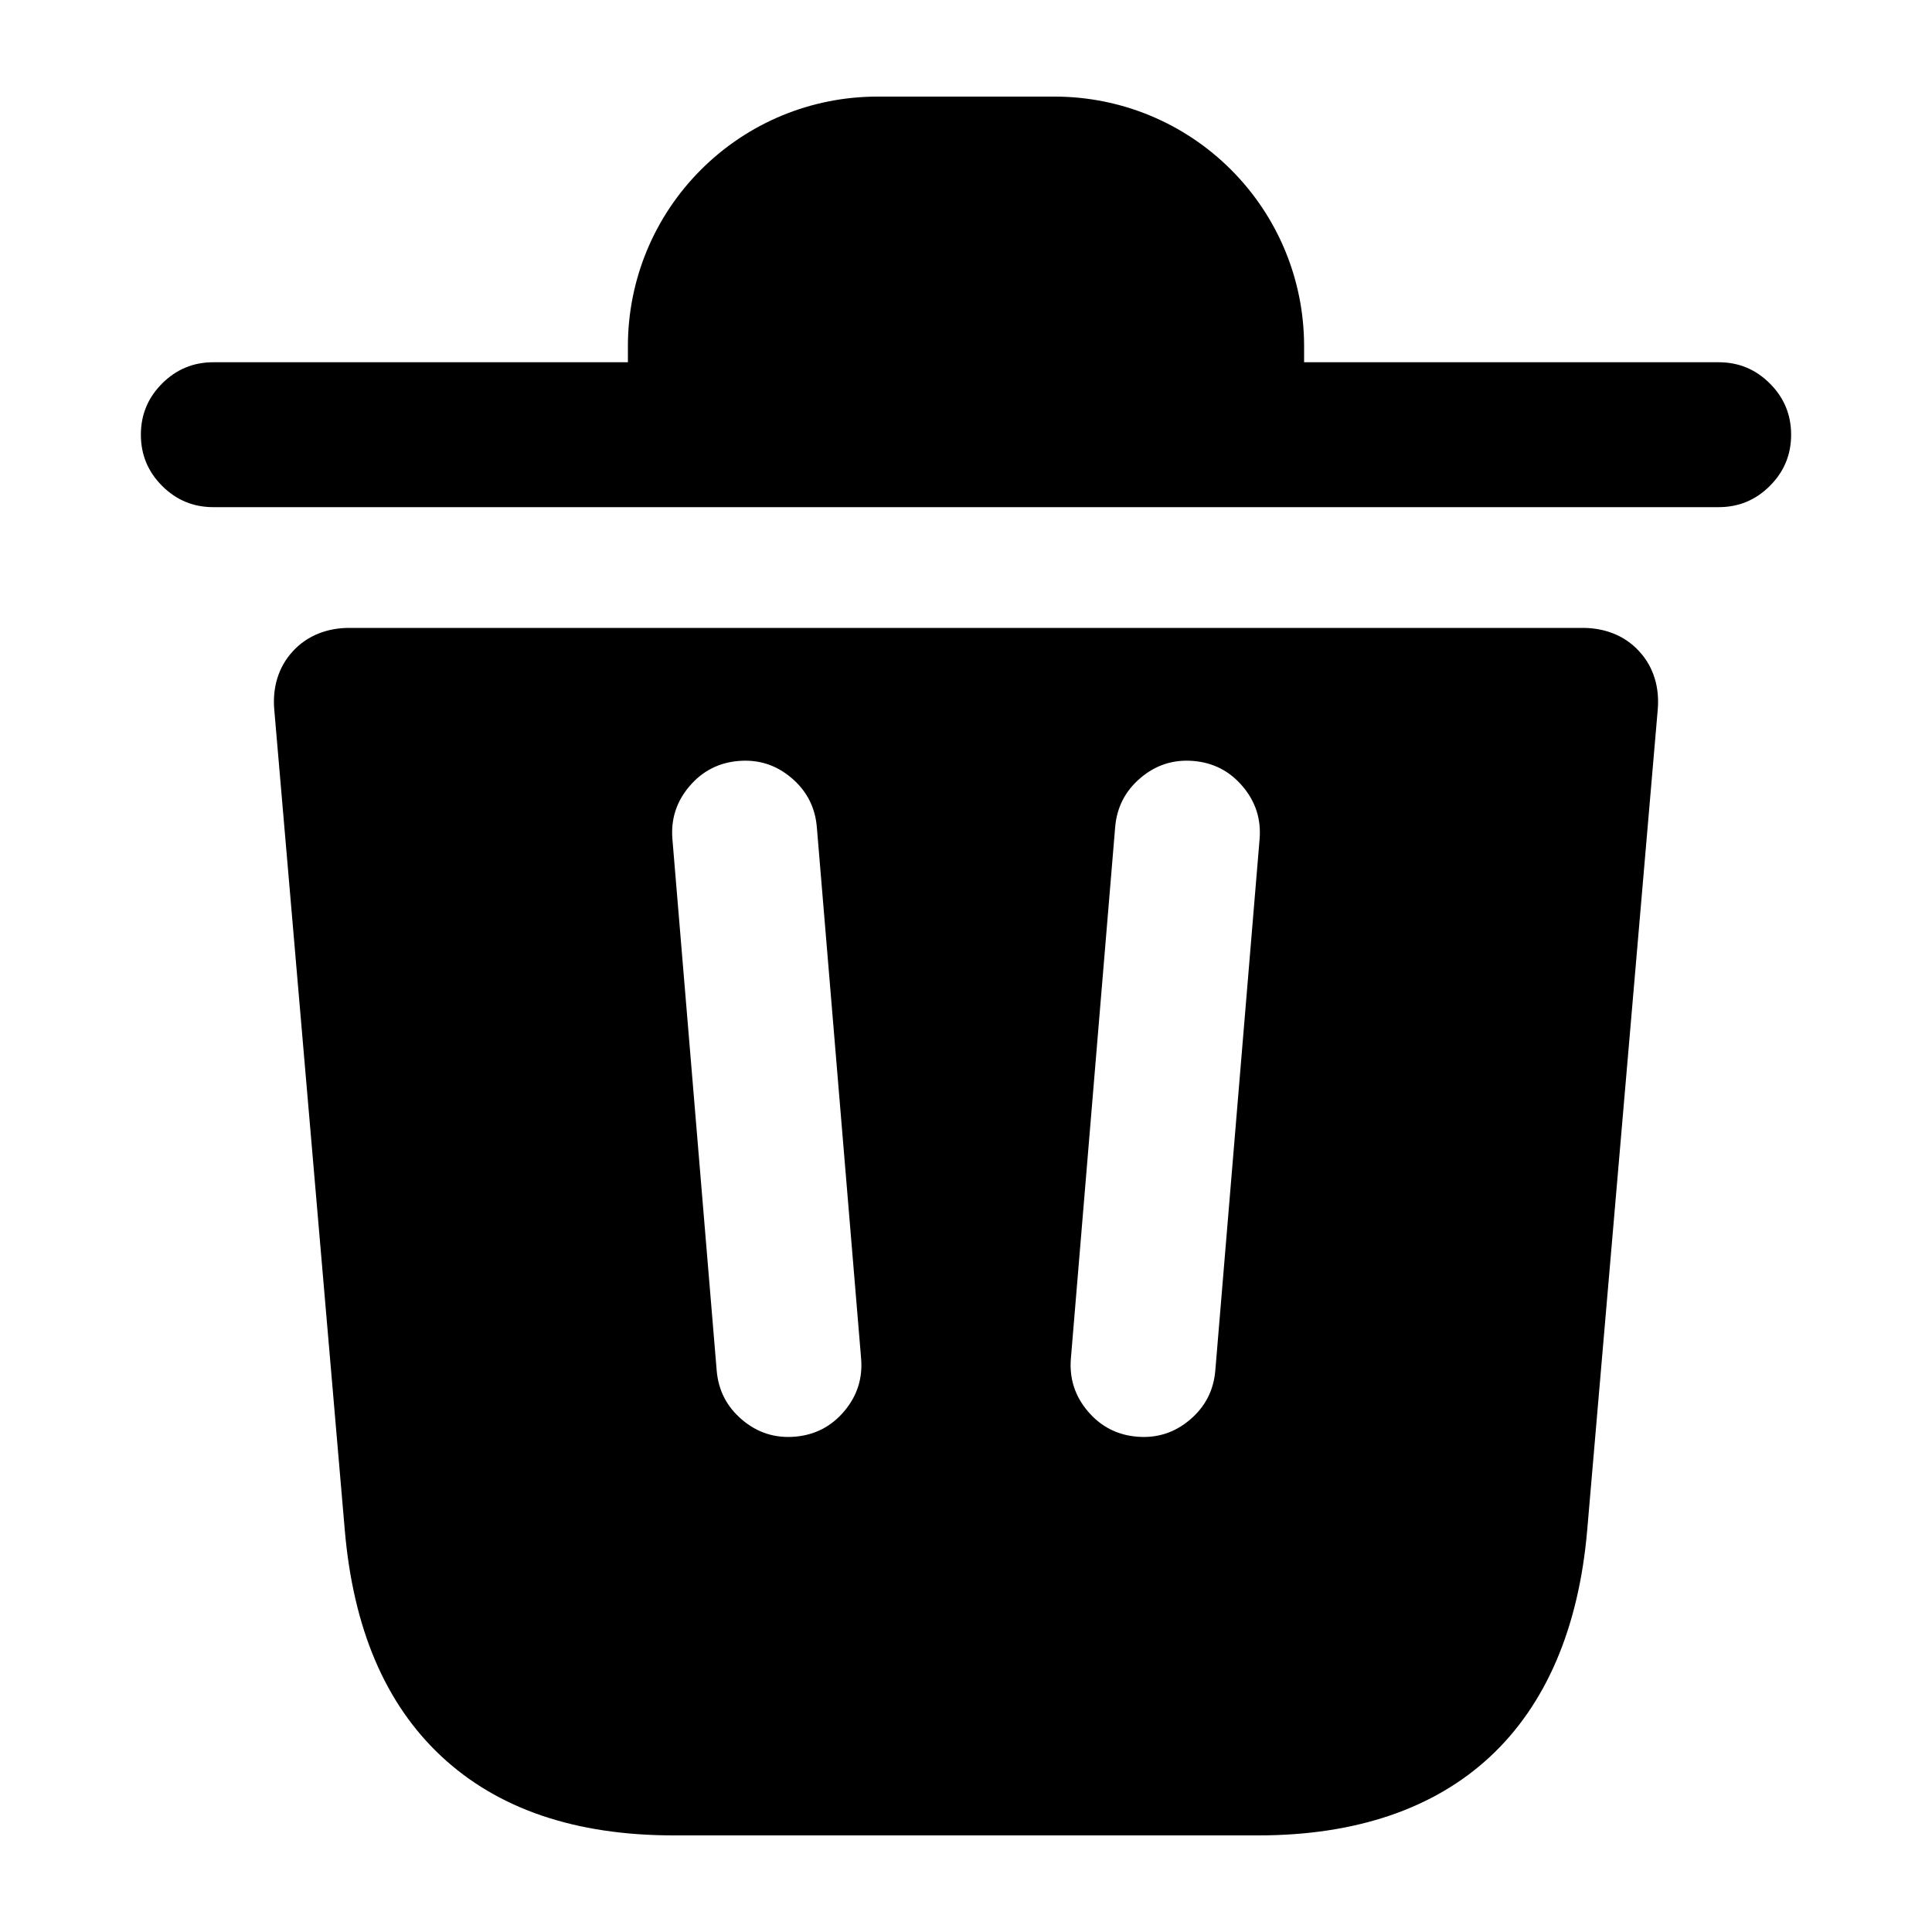
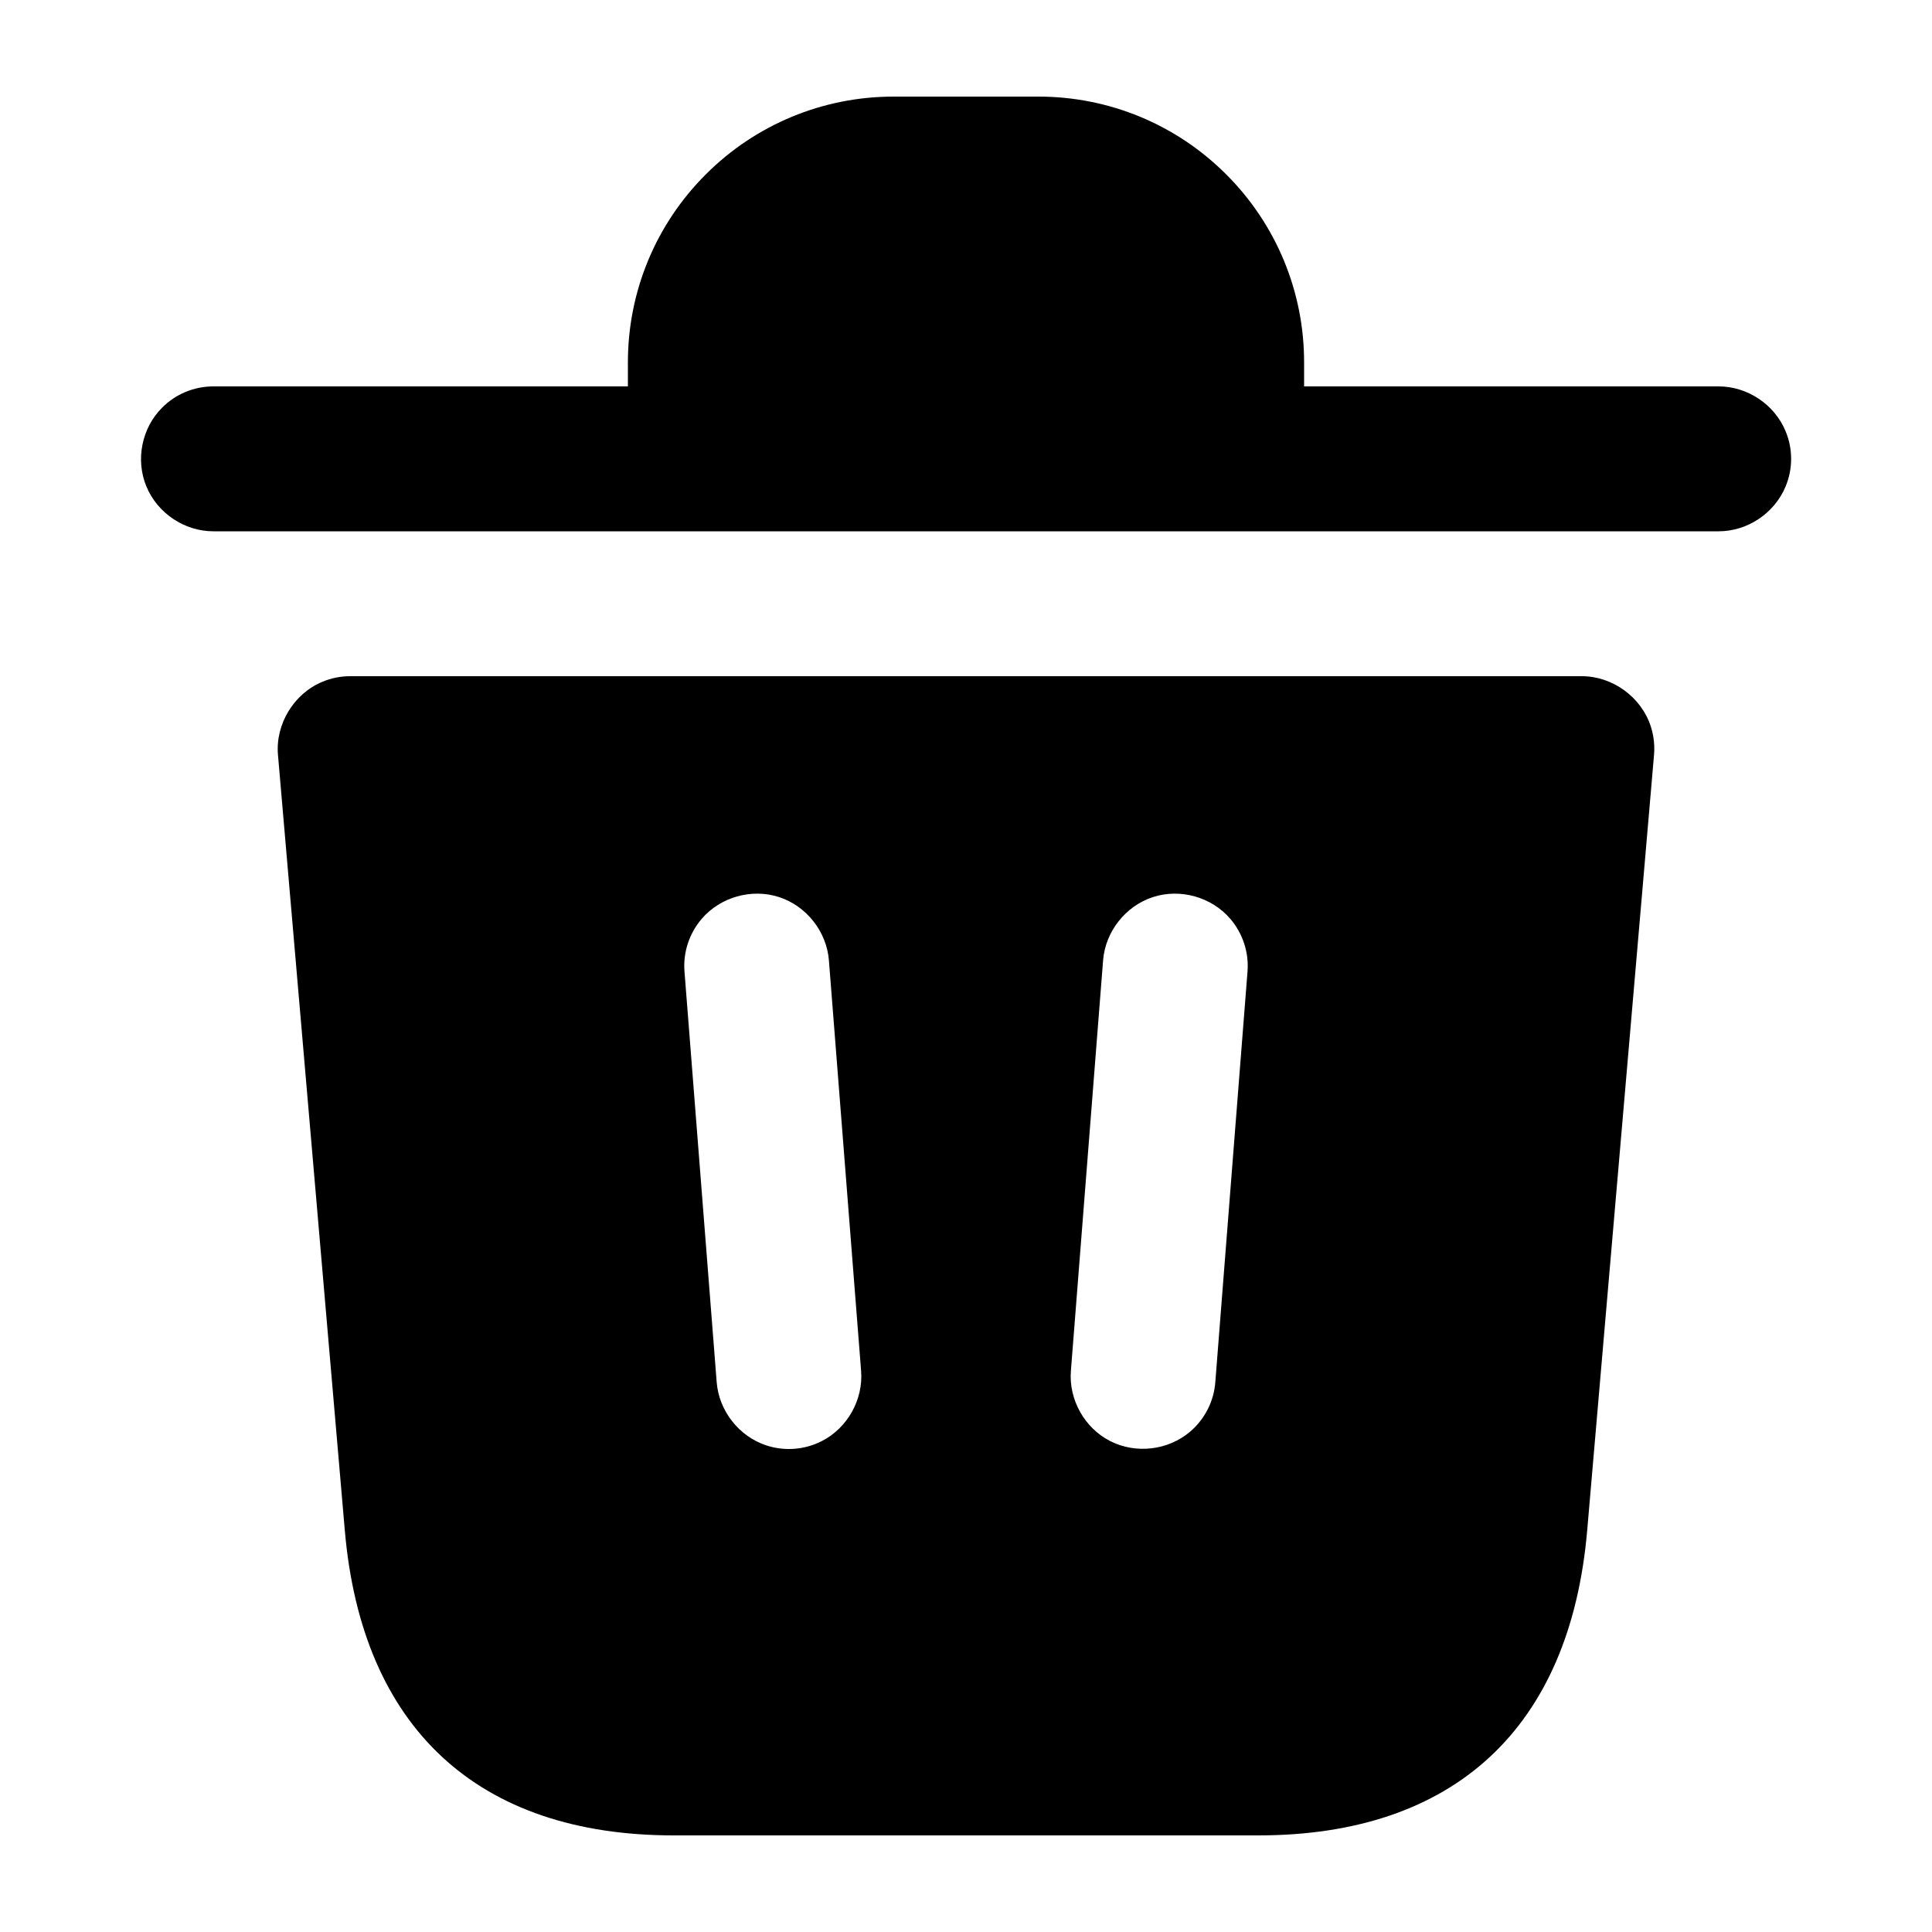
<svg viewBox="0 0 24 24" fill="none">
-   <path d="M5.48 21.815C4.784 21.164 4.388 20.228 4.283 19.007L3.407 8.815C3.384 8.55 3.452 8.292 3.637 8.091C3.821 7.89 4.072 7.8 4.338 7.8H19.662C19.928 7.8 20.179 7.89 20.363 8.091C20.548 8.292 20.616 8.55 20.593 8.815L19.717 19.005C19.506 21.461 18.068 22.8 15.63 22.8H8.37Q6.533 22.8 5.48 21.815ZM16.2 4.5H21.35C21.599 4.5 21.81 4.588 21.986 4.764C22.162 4.94 22.25 5.151 22.25 5.4C22.25 5.649 22.162 5.86 21.986 6.036C21.81 6.212 21.599 6.3 21.35 6.3H2.65C2.401 6.3 2.19 6.212 2.014 6.036C1.838 5.86 1.75 5.649 1.75 5.4C1.75 5.151 1.838 4.94 2.014 4.764C2.19 4.588 2.401 4.5 2.65 4.5H7.8V4.3C7.8 3.475 8.126 2.69 8.708 2.108C9.29 1.526 10.075 1.2 10.9 1.2H13.1C13.925 1.2 14.71 1.526 15.292 2.108C15.874 2.69 16.2 3.475 16.2 4.3V4.5ZM10.147 10.275Q10.116 9.904 9.831 9.663Q9.547 9.422 9.175 9.453Q8.804 9.484 8.563 9.769Q8.322 10.053 8.353 10.425L8.903 17.025Q8.934 17.396 9.219 17.637Q9.503 17.878 9.875 17.847Q10.246 17.816 10.487 17.531Q10.728 17.247 10.697 16.875L10.147 10.275ZM15.097 17.025L15.647 10.425Q15.678 10.053 15.437 9.769Q15.196 9.484 14.825 9.453Q14.453 9.422 14.169 9.663Q13.884 9.904 13.853 10.275L13.303 16.875Q13.272 17.247 13.513 17.531Q13.754 17.816 14.125 17.847Q14.497 17.878 14.781 17.637Q15.066 17.396 15.097 17.025Z" fill="currentColor" />
+   <path d="M3.453 9.377C3.42 8.995 3.651 8.615 4.006 8.469Q4.171 8.4 4.35 8.4L19.65 8.4C20.034 8.4 20.392 8.662 20.508 9.028Q20.562 9.199 20.547 9.377L19.717 19.007C19.506 21.466 18.064 22.8 15.63 22.8L8.37 22.8C5.936 22.8 4.494 21.466 4.283 19.007L3.453 9.377ZM2.65 4.8L7.8 4.8L7.8 4.5C7.8 3.621 8.147 2.786 8.767 2.167C9.386 1.547 10.221 1.2 11.1 1.2L12.9 1.2C13.779 1.2 14.614 1.547 15.233 2.167C15.853 2.786 16.2 3.621 16.2 4.5L16.2 4.8L21.35 4.8C21.708 4.8 22.044 5.025 22.181 5.356C22.273 5.576 22.273 5.824 22.181 6.044C22.044 6.375 21.708 6.6 21.35 6.6L2.65 6.6C2.292 6.6 1.956 6.375 1.819 6.044C1.681 5.714 1.76 5.317 2.014 5.064C2.182 4.895 2.411 4.8 2.65 4.8ZM15.497 12.07C15.516 11.832 15.439 11.597 15.284 11.415C15.052 11.143 14.662 11.033 14.322 11.144C13.981 11.255 13.731 11.573 13.703 11.93L13.303 17.03C13.275 17.387 13.473 17.74 13.792 17.902C14.111 18.064 14.512 18.017 14.785 17.784C14.966 17.629 15.079 17.408 15.097 17.17L15.497 12.07ZM10.297 11.93C10.269 11.573 10.019 11.255 9.678 11.144C9.338 11.033 8.948 11.143 8.716 11.415C8.561 11.597 8.484 11.832 8.503 12.07L8.903 17.17C8.931 17.527 9.181 17.845 9.522 17.956C9.749 18.03 9.996 18.01 10.208 17.902C10.527 17.74 10.725 17.387 10.697 17.03L10.297 11.93Z" fill="currentColor" />
</svg>
